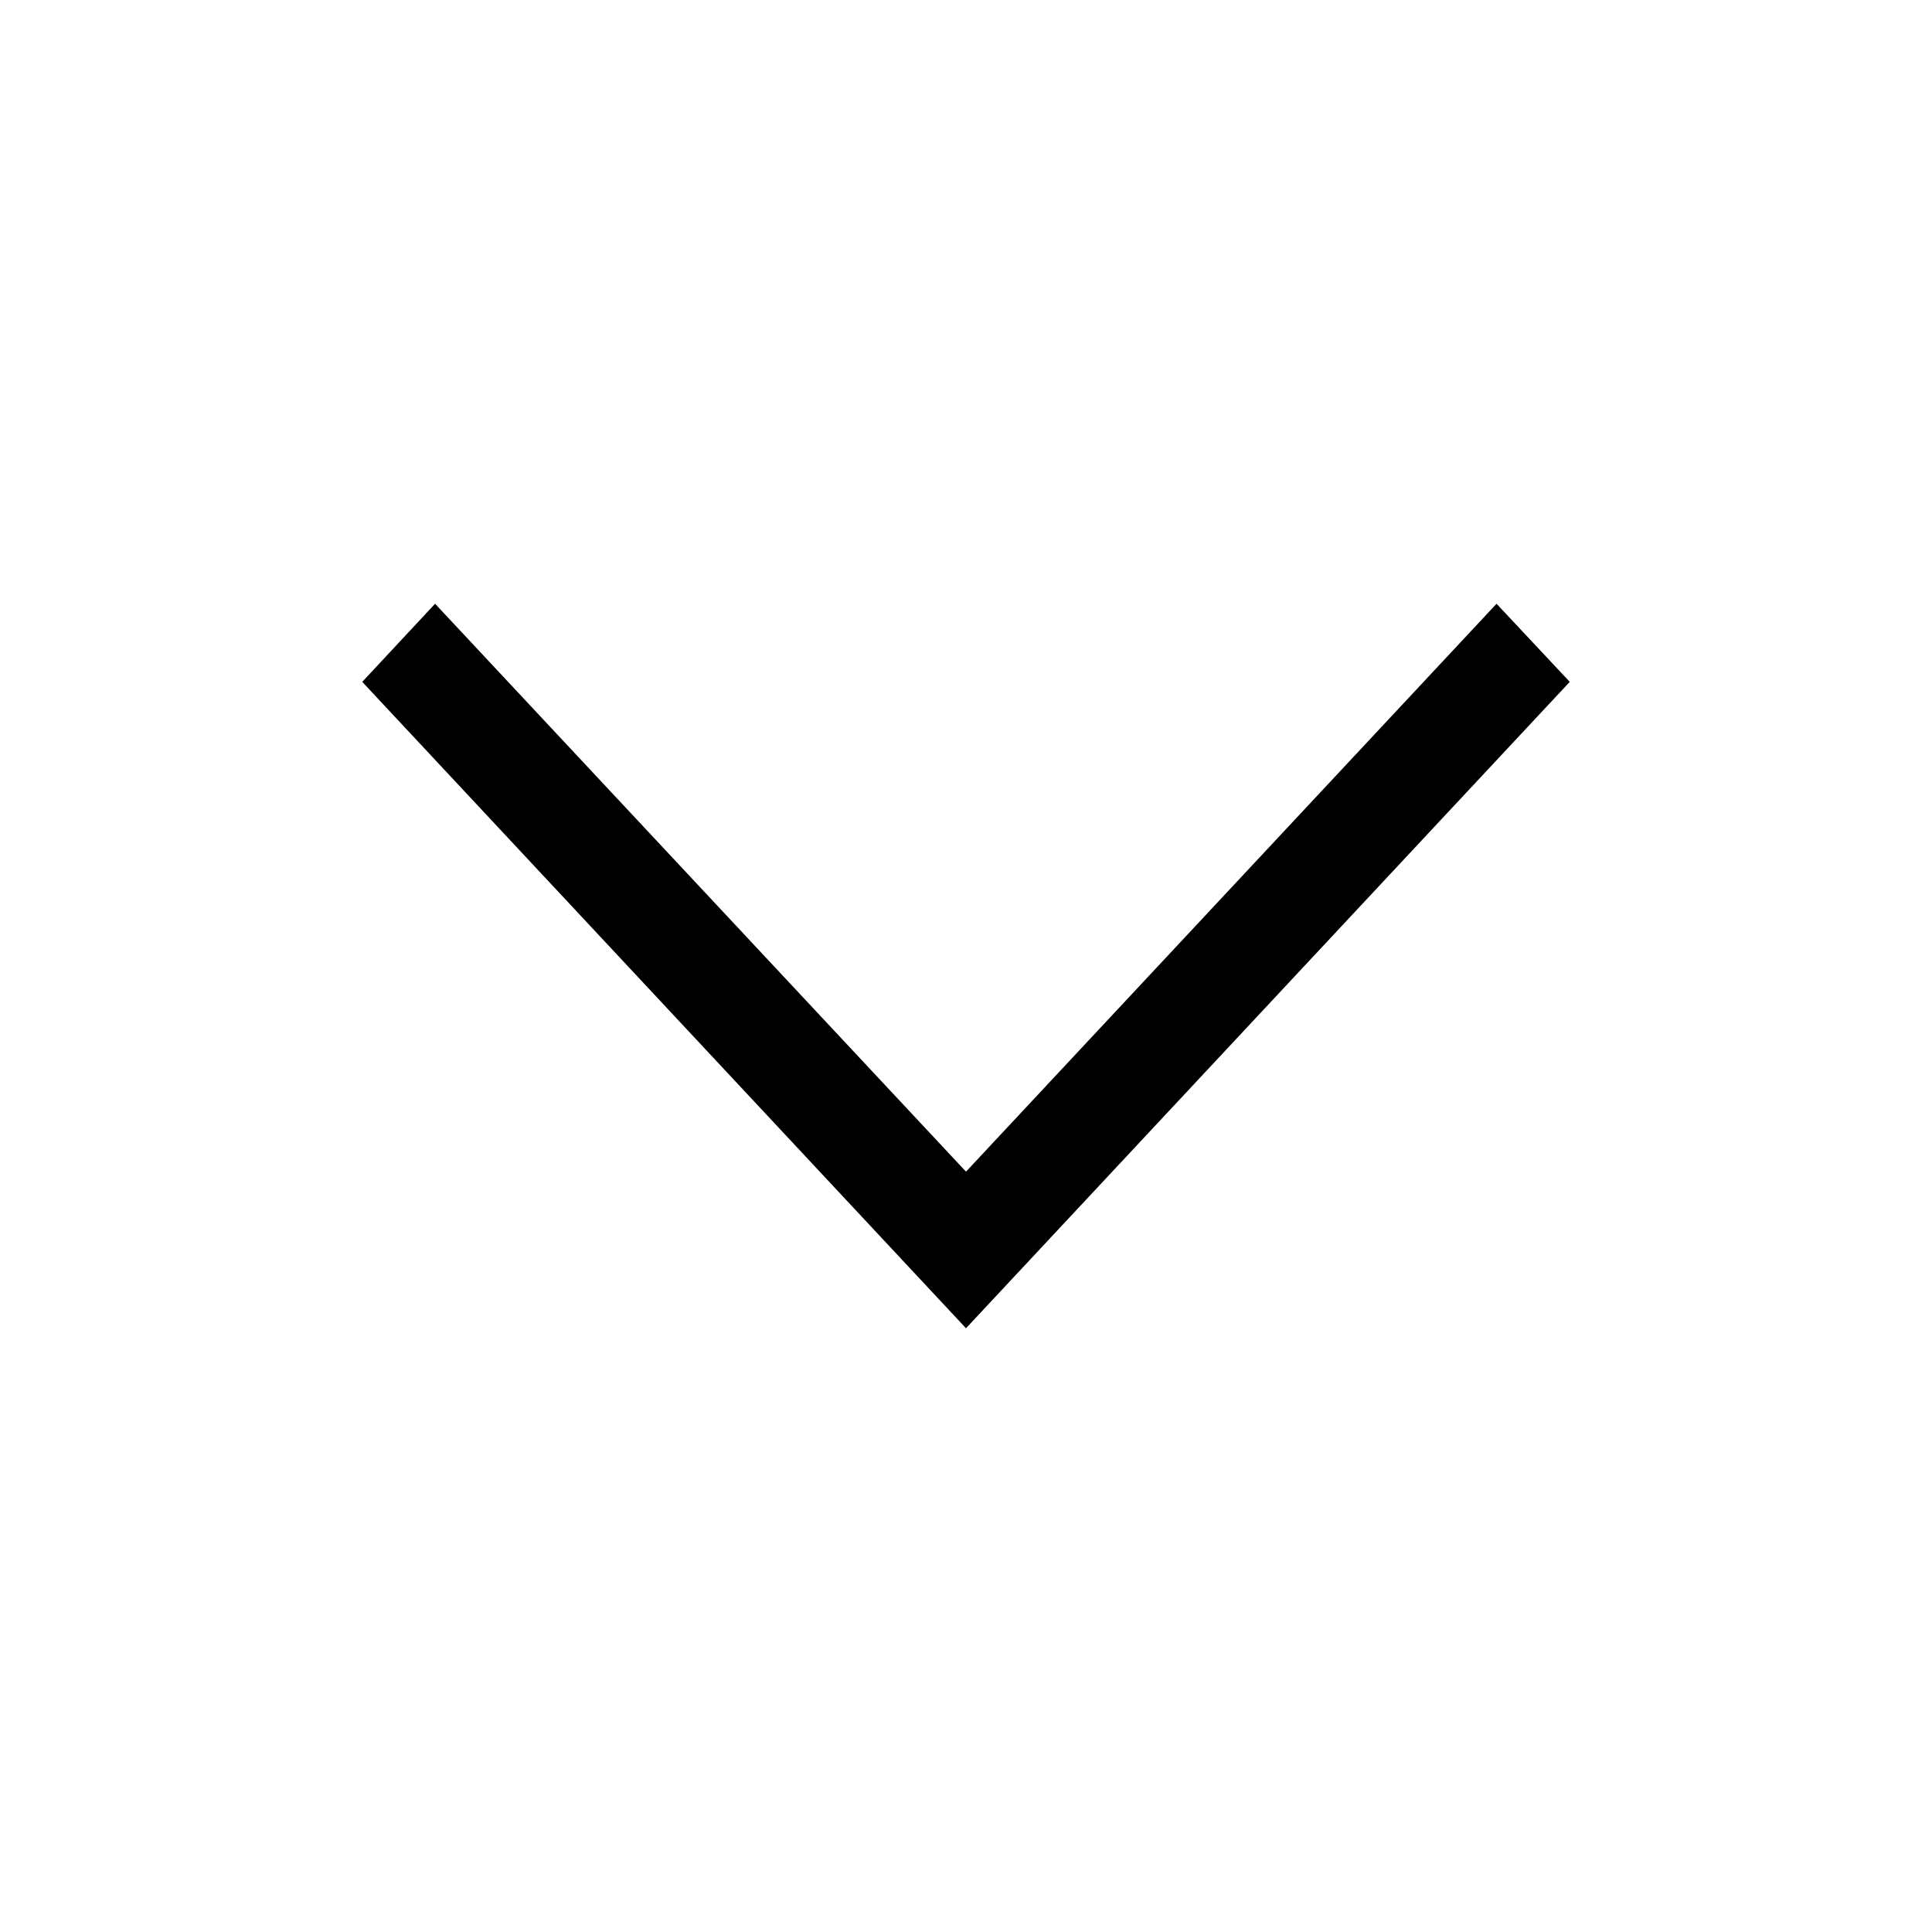
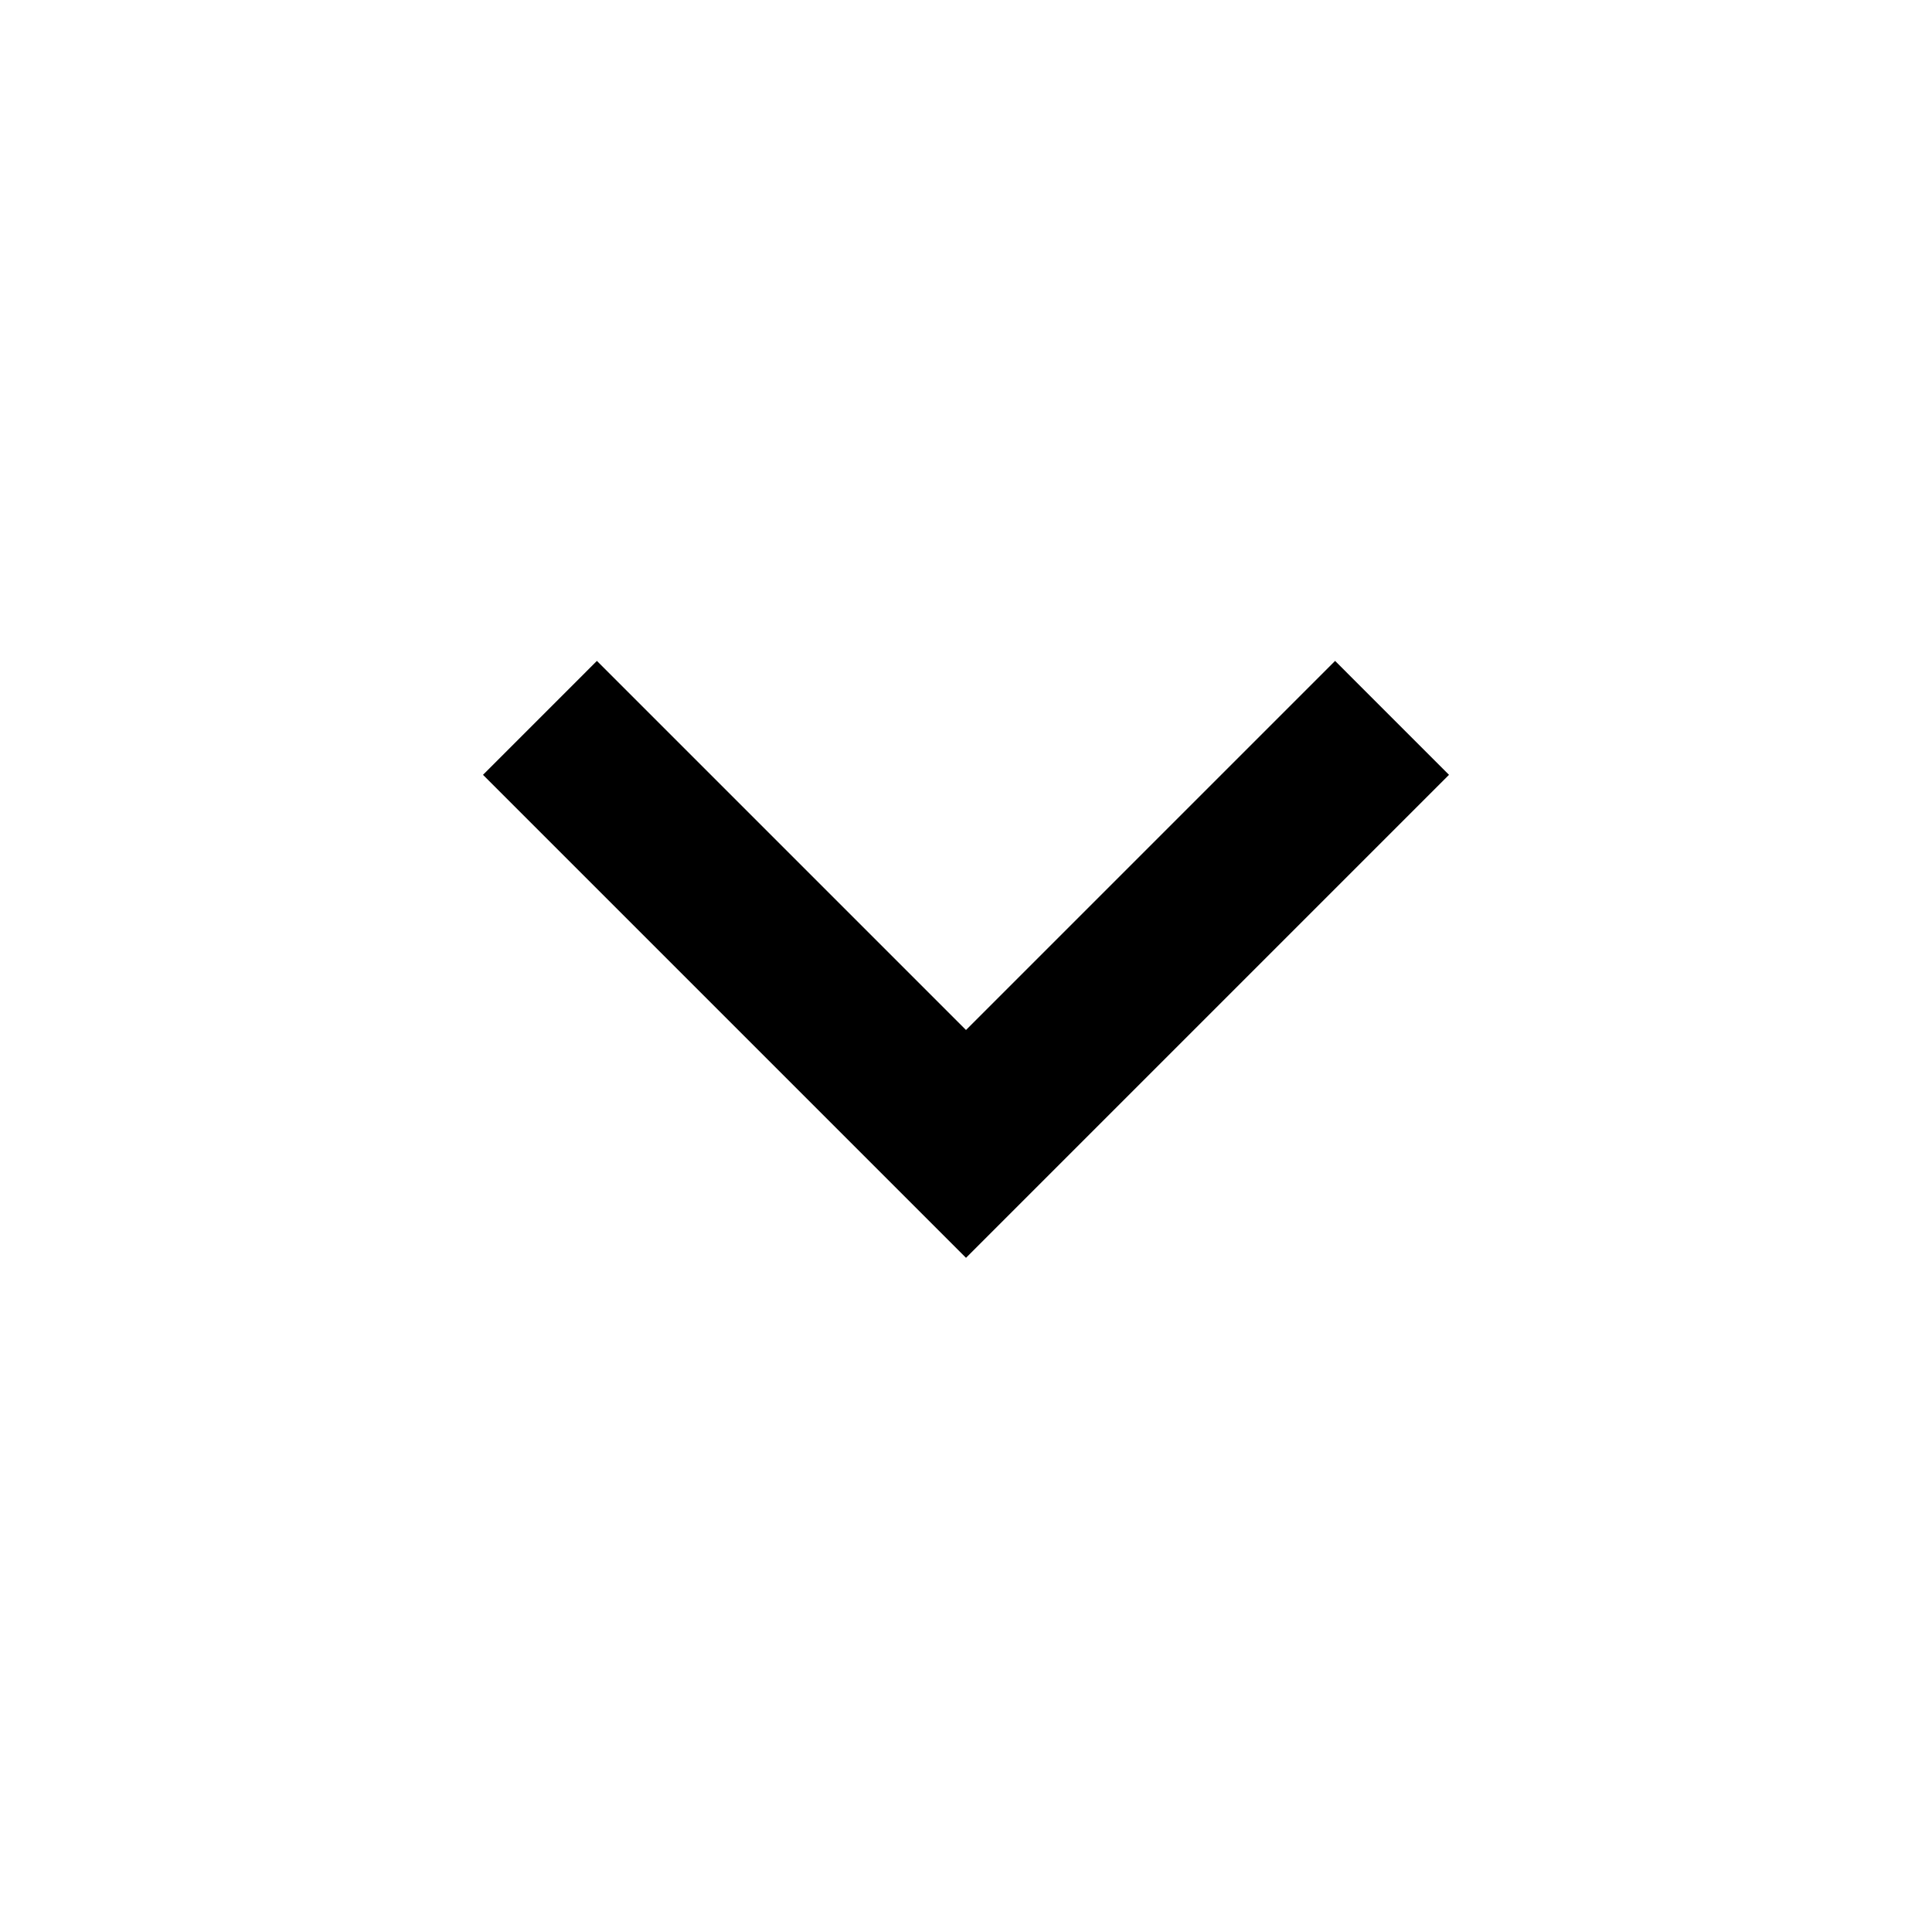
- <svg xmlns="http://www.w3.org/2000/svg" height="512px" id="Layer_1" style="enable-background:new 0 0 512 512;" version="1.1" viewBox="0 0 512 512" width="512px" xml:space="preserve">
-   <polygon points="396.6,160 416,180.7 256,352 96,180.7 115.3,160 256,310.5 " />
+ <svg xmlns="http://www.w3.org/2000/svg" height="48" viewBox="0 0 48 48" width="48">
+   <path d="M14.83 16.42l9.17 9.17 9.17-9.17 2.83 2.83-12 12-12-12z" />
+   <path d="M0-.75h48v48h-48z" fill="none" />
</svg>
